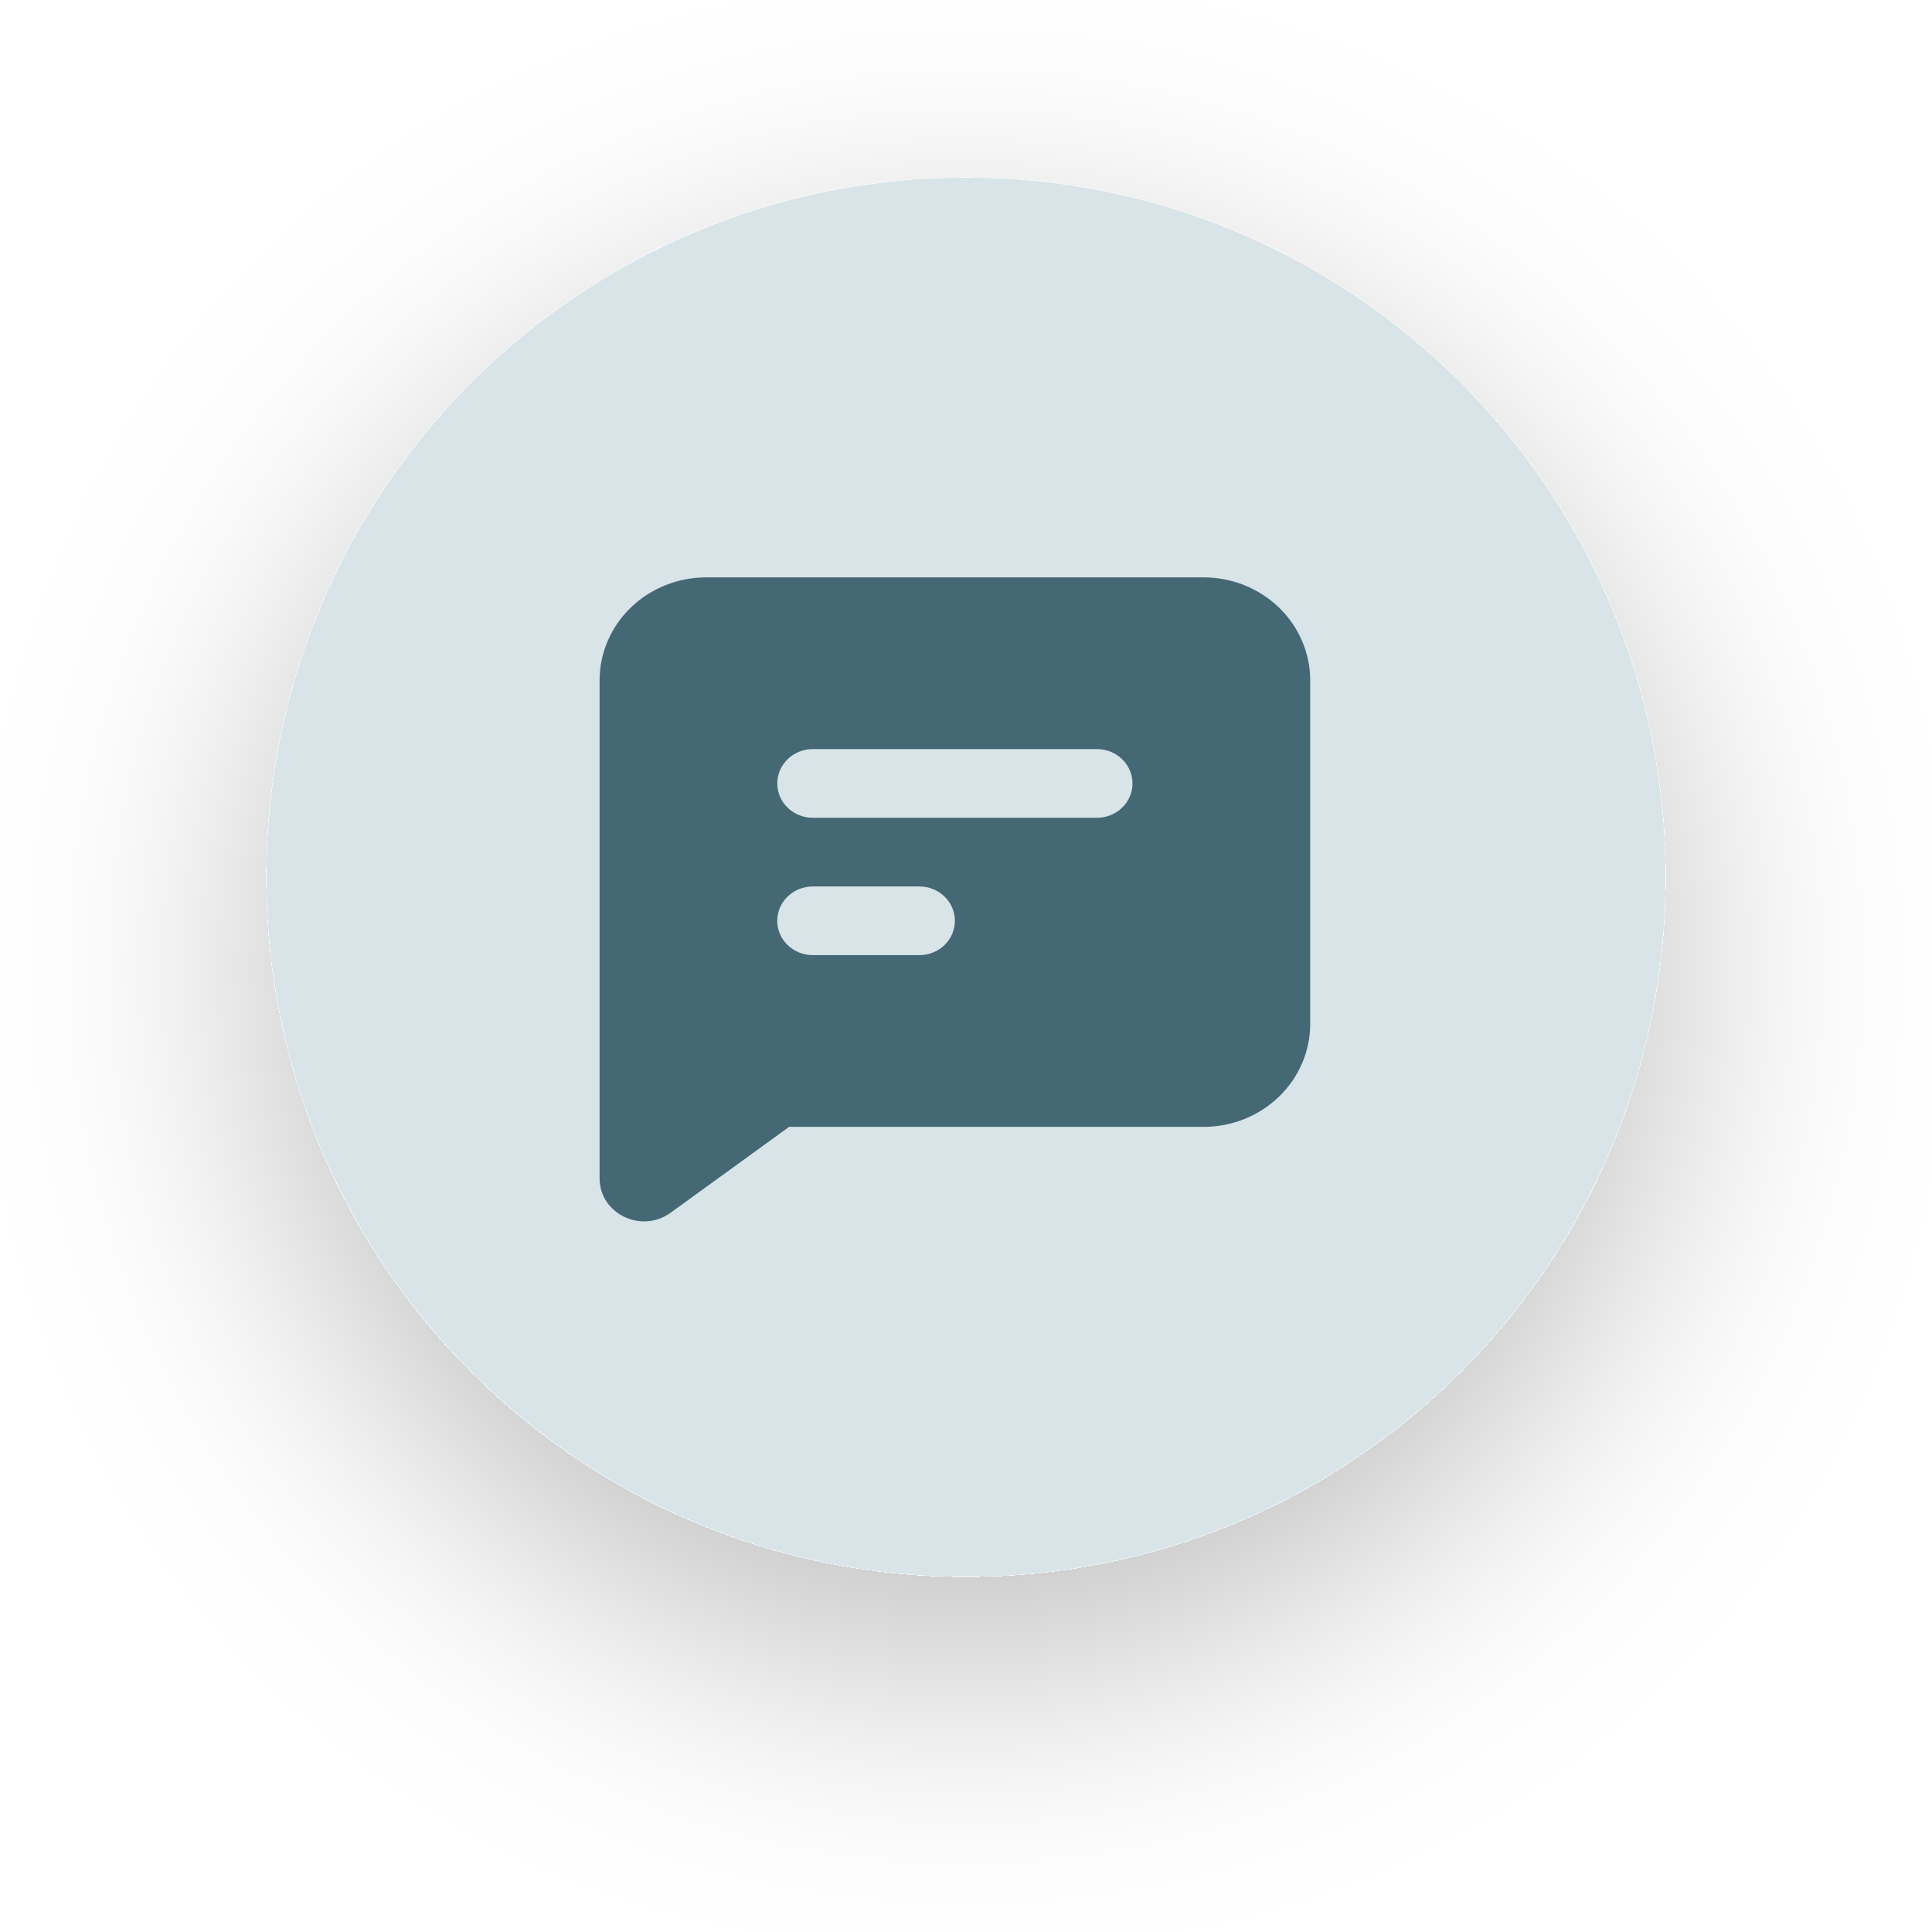
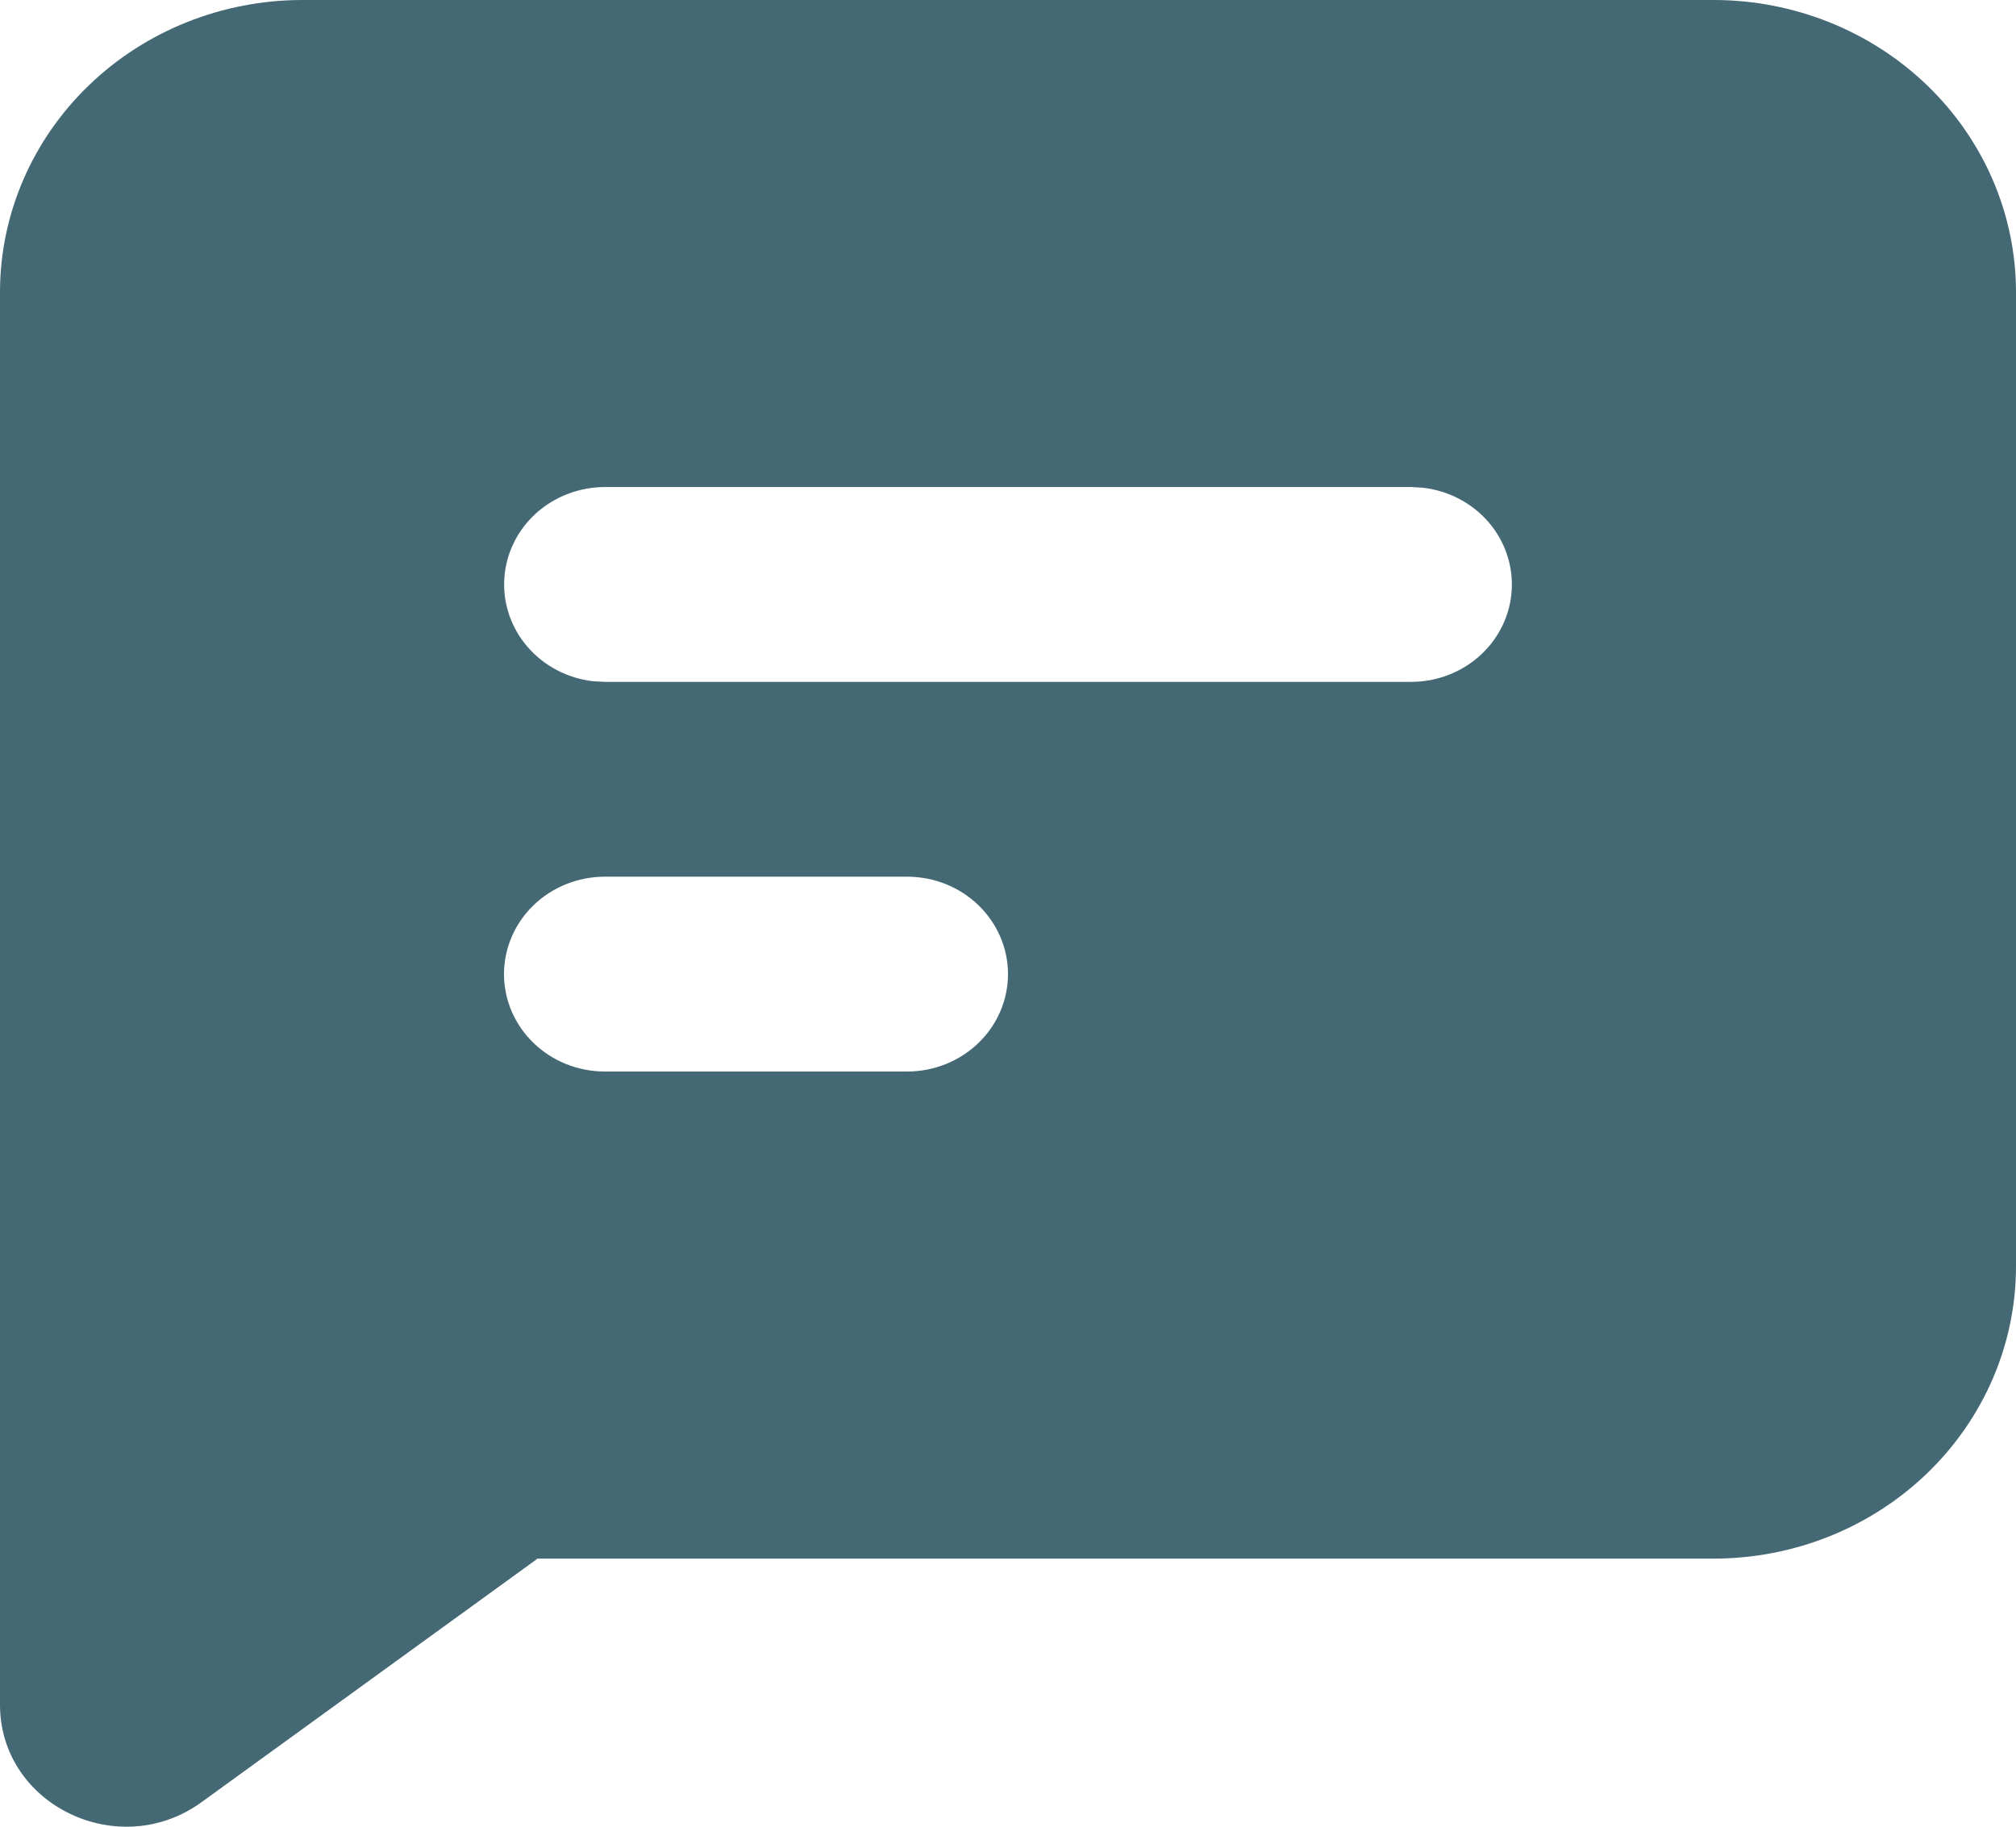
- <svg xmlns="http://www.w3.org/2000/svg" width="87" height="87" viewBox="0 0 87 87" fill="none">
-   <g filter="url(#filter0_d_5602_2275)">
-     <circle cx="43.5" cy="39.5" r="31.5" fill="#D8E4E8" />
-   </g>
-   <path fill-rule="evenodd" clip-rule="evenodd" d="M54.2 26C55.473 26 56.694 26.489 57.594 27.359C58.494 28.229 59 29.409 59 30.639V46.104C59 47.335 58.494 48.515 57.594 49.385C56.694 50.255 55.473 50.744 54.2 50.744H35.533L30.2 54.61C28.882 55.566 27 54.656 27 53.063V30.639C27 29.409 27.506 28.229 28.406 27.359C29.306 26.489 30.527 26 31.8 26H54.2ZM41.4 39.918H36.6C36.176 39.918 35.769 40.081 35.469 40.371C35.169 40.661 35 41.055 35 41.465C35 41.875 35.169 42.268 35.469 42.558C35.769 42.848 36.176 43.011 36.6 43.011H41.4C41.824 43.011 42.231 42.848 42.531 42.558C42.831 42.268 43 41.875 43 41.465C43 41.055 42.831 40.661 42.531 40.371C42.231 40.081 41.824 39.918 41.4 39.918ZM49.4 33.732H36.6C36.192 33.733 35.8 33.884 35.503 34.154C35.207 34.425 35.028 34.795 35.005 35.188C34.981 35.582 35.113 35.969 35.375 36.272C35.637 36.574 36.008 36.768 36.413 36.815L36.6 36.825H49.4C49.808 36.825 50.2 36.674 50.497 36.403C50.793 36.133 50.972 35.763 50.995 35.37C51.019 34.976 50.887 34.589 50.625 34.286C50.363 33.984 49.992 33.79 49.587 33.743L49.4 33.732Z" fill="#446874" />
-   <defs>
-     <filter id="filter0_d_5602_2275" x="0" y="0" width="87" height="87" filterUnits="userSpaceOnUse" color-interpolation-filters="sRGB">
-       <feFlood flood-opacity="0" result="BackgroundImageFix" />
-       <feColorMatrix in="SourceAlpha" type="matrix" values="0 0 0 0 0 0 0 0 0 0 0 0 0 0 0 0 0 0 127 0" result="hardAlpha" />
-       <feOffset dy="4" />
-       <feGaussianBlur stdDeviation="6" />
-       <feComposite in2="hardAlpha" operator="out" />
-       <feColorMatrix type="matrix" values="0 0 0 0 0 0 0 0 0 0 0 0 0 0 0 0 0 0 0.25 0" />
-       <feBlend mode="normal" in2="BackgroundImageFix" result="effect1_dropShadow_5602_2275" />
-       <feBlend mode="normal" in="SourceGraphic" in2="effect1_dropShadow_5602_2275" result="shape" />
-     </filter>
-   </defs>
+ <svg xmlns="http://www.w3.org/2000/svg" width="32" height="29" viewBox="0 0 32 29" fill="none">
+   <path fill-rule="evenodd" clip-rule="evenodd" d="M27.2 0C28.473 0 29.694 0.489 30.594 1.359C31.494 2.229 32 3.409 32 4.639V20.104C32 21.335 31.494 22.515 30.594 23.385C29.694 24.255 28.473 24.744 27.2 24.744H8.533L3.2 28.61C1.882 29.566 0 28.656 0 27.063V4.639C0 3.409 0.506 2.229 1.406 1.359C2.306 0.489 3.527 0 4.8 0H27.2ZM14.4 13.918H9.6C9.176 13.918 8.769 14.081 8.469 14.371C8.169 14.661 8 15.055 8 15.465C8 15.875 8.169 16.268 8.469 16.558C8.769 16.848 9.176 17.011 9.6 17.011H14.4C14.824 17.011 15.231 16.848 15.531 16.558C15.831 16.268 16 15.875 16 15.465C16 15.055 15.831 14.661 15.531 14.371C15.231 14.081 14.824 13.918 14.4 13.918ZM22.4 7.732H9.6C9.192 7.733 8.8 7.884 8.503 8.154C8.207 8.425 8.028 8.795 8.005 9.188C7.981 9.582 8.113 9.969 8.375 10.271C8.637 10.574 9.008 10.768 9.413 10.815L9.6 10.825H22.4C22.808 10.825 23.2 10.674 23.497 10.403C23.793 10.133 23.972 9.763 23.995 9.37C24.019 8.976 23.887 8.589 23.625 8.286C23.363 7.984 22.992 7.79 22.587 7.743L22.4 7.732Z" fill="#446874" />
</svg>
